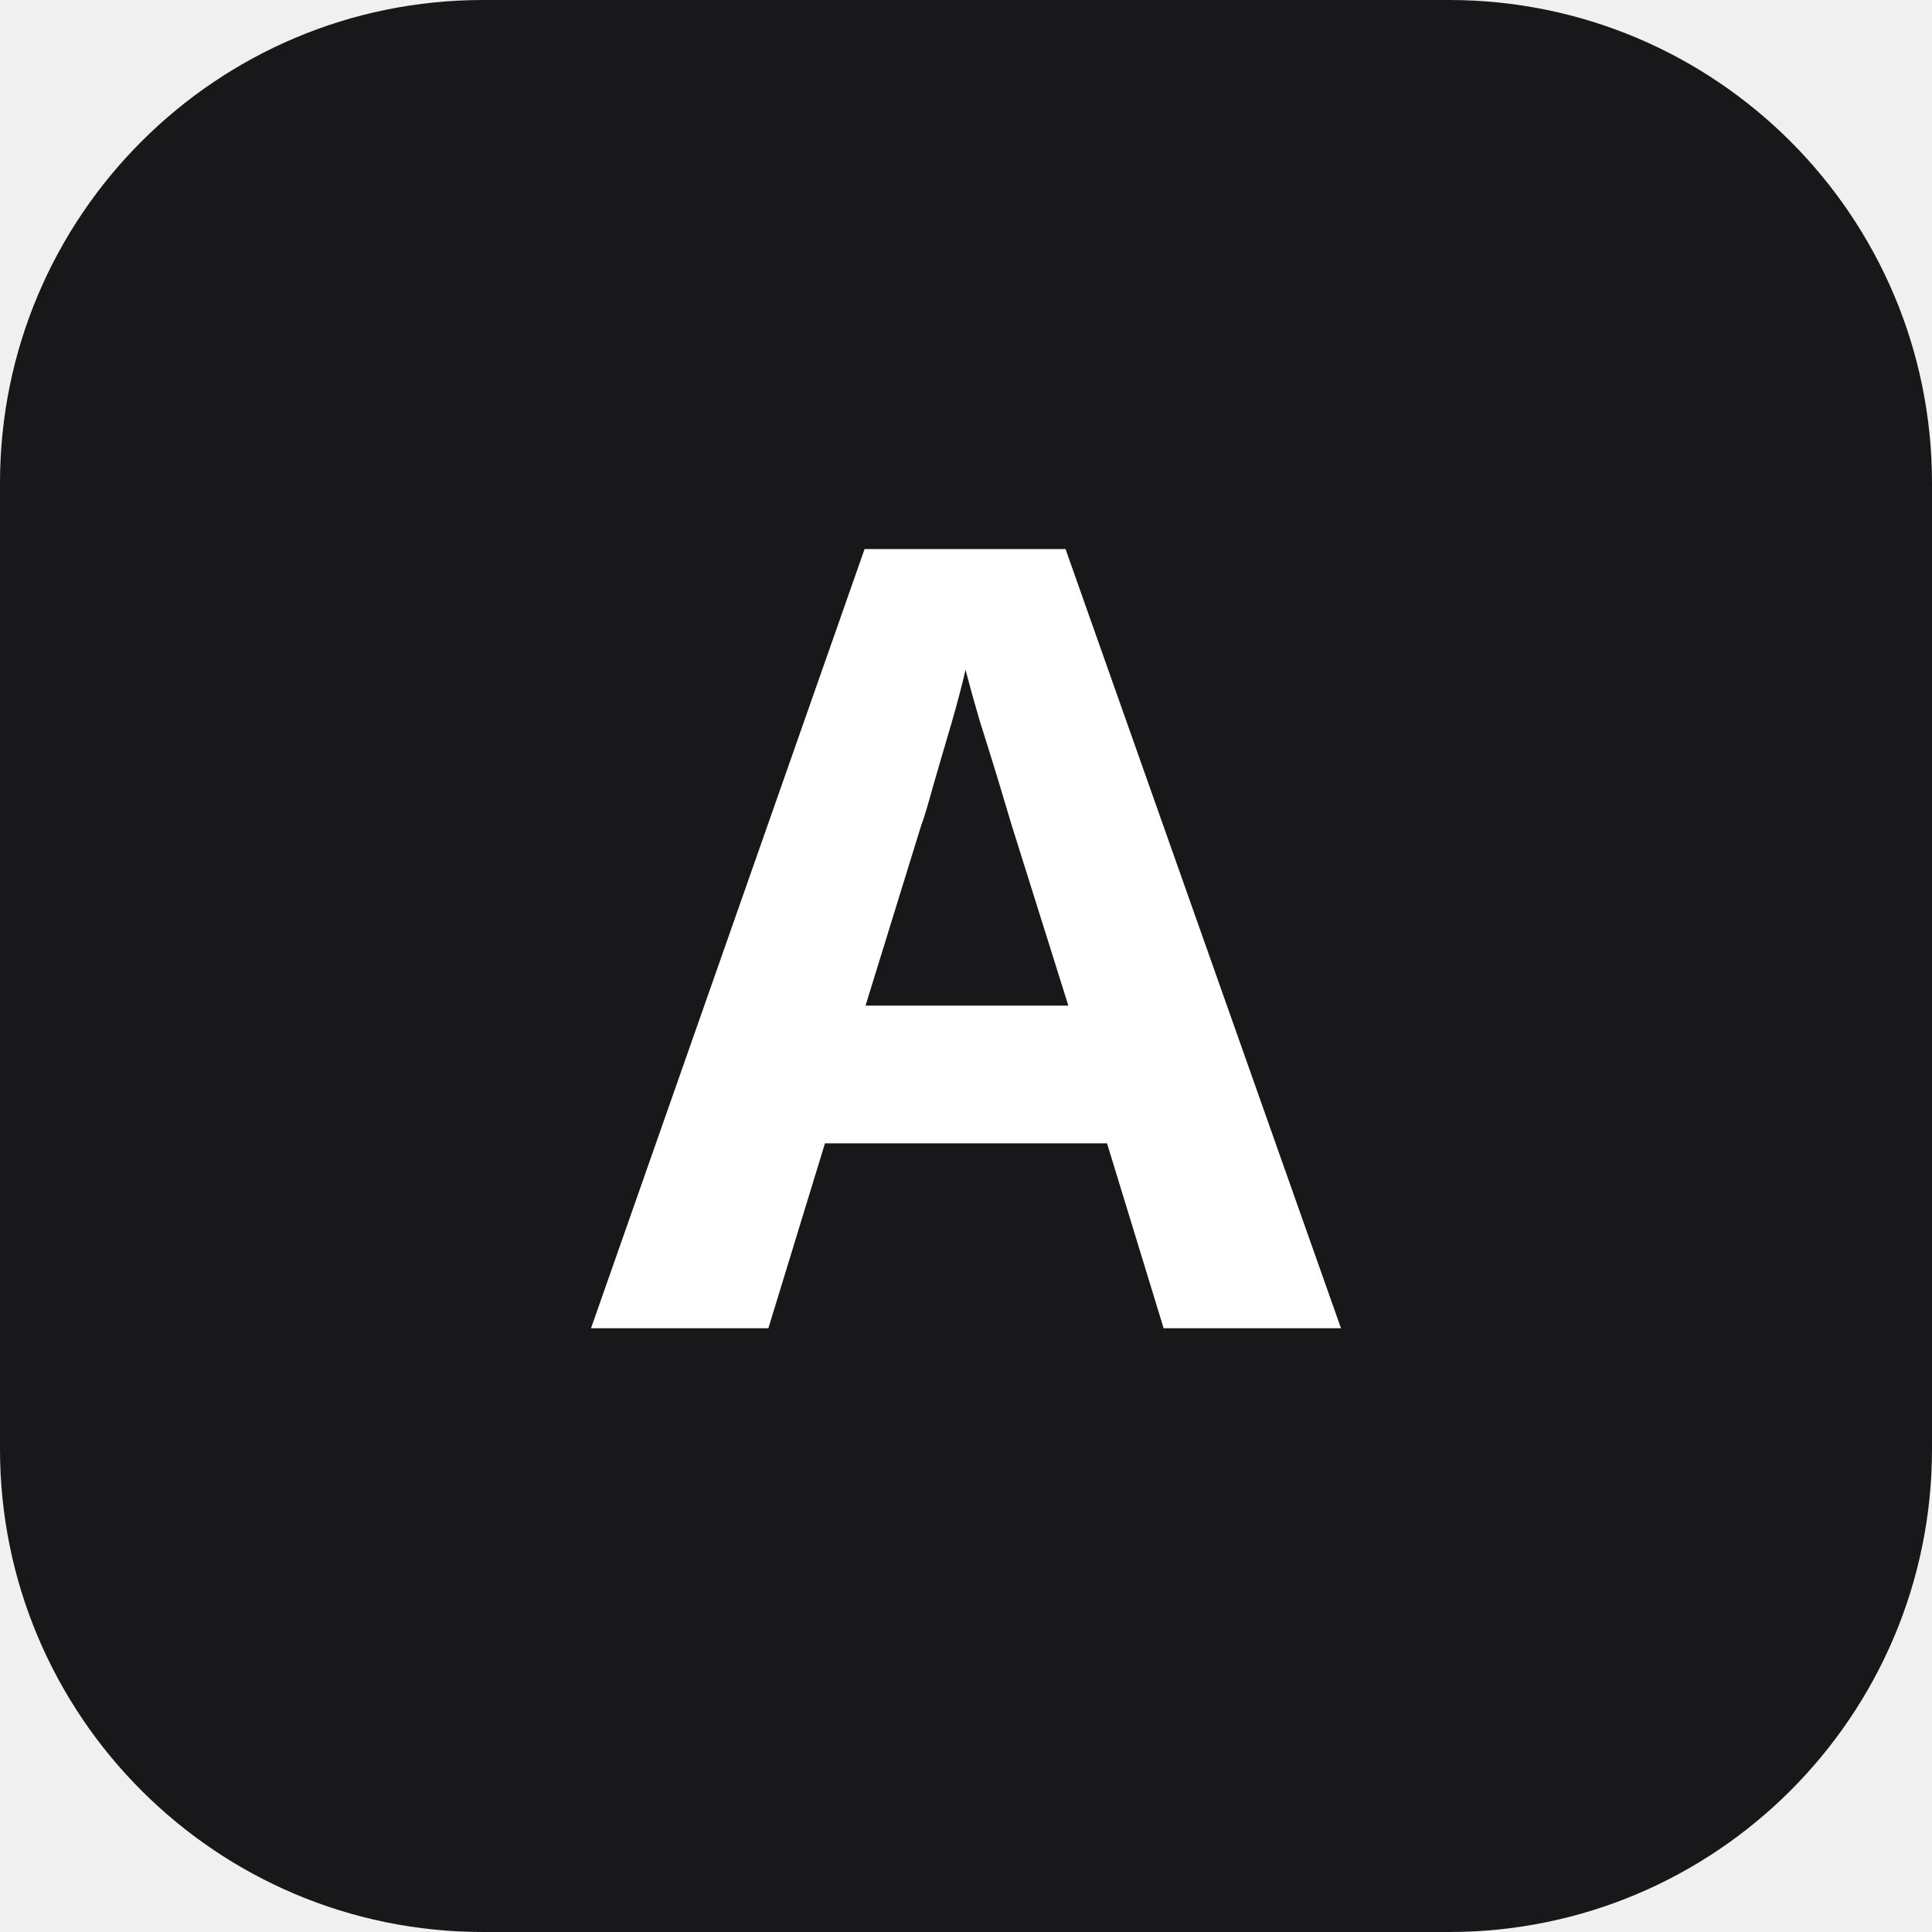
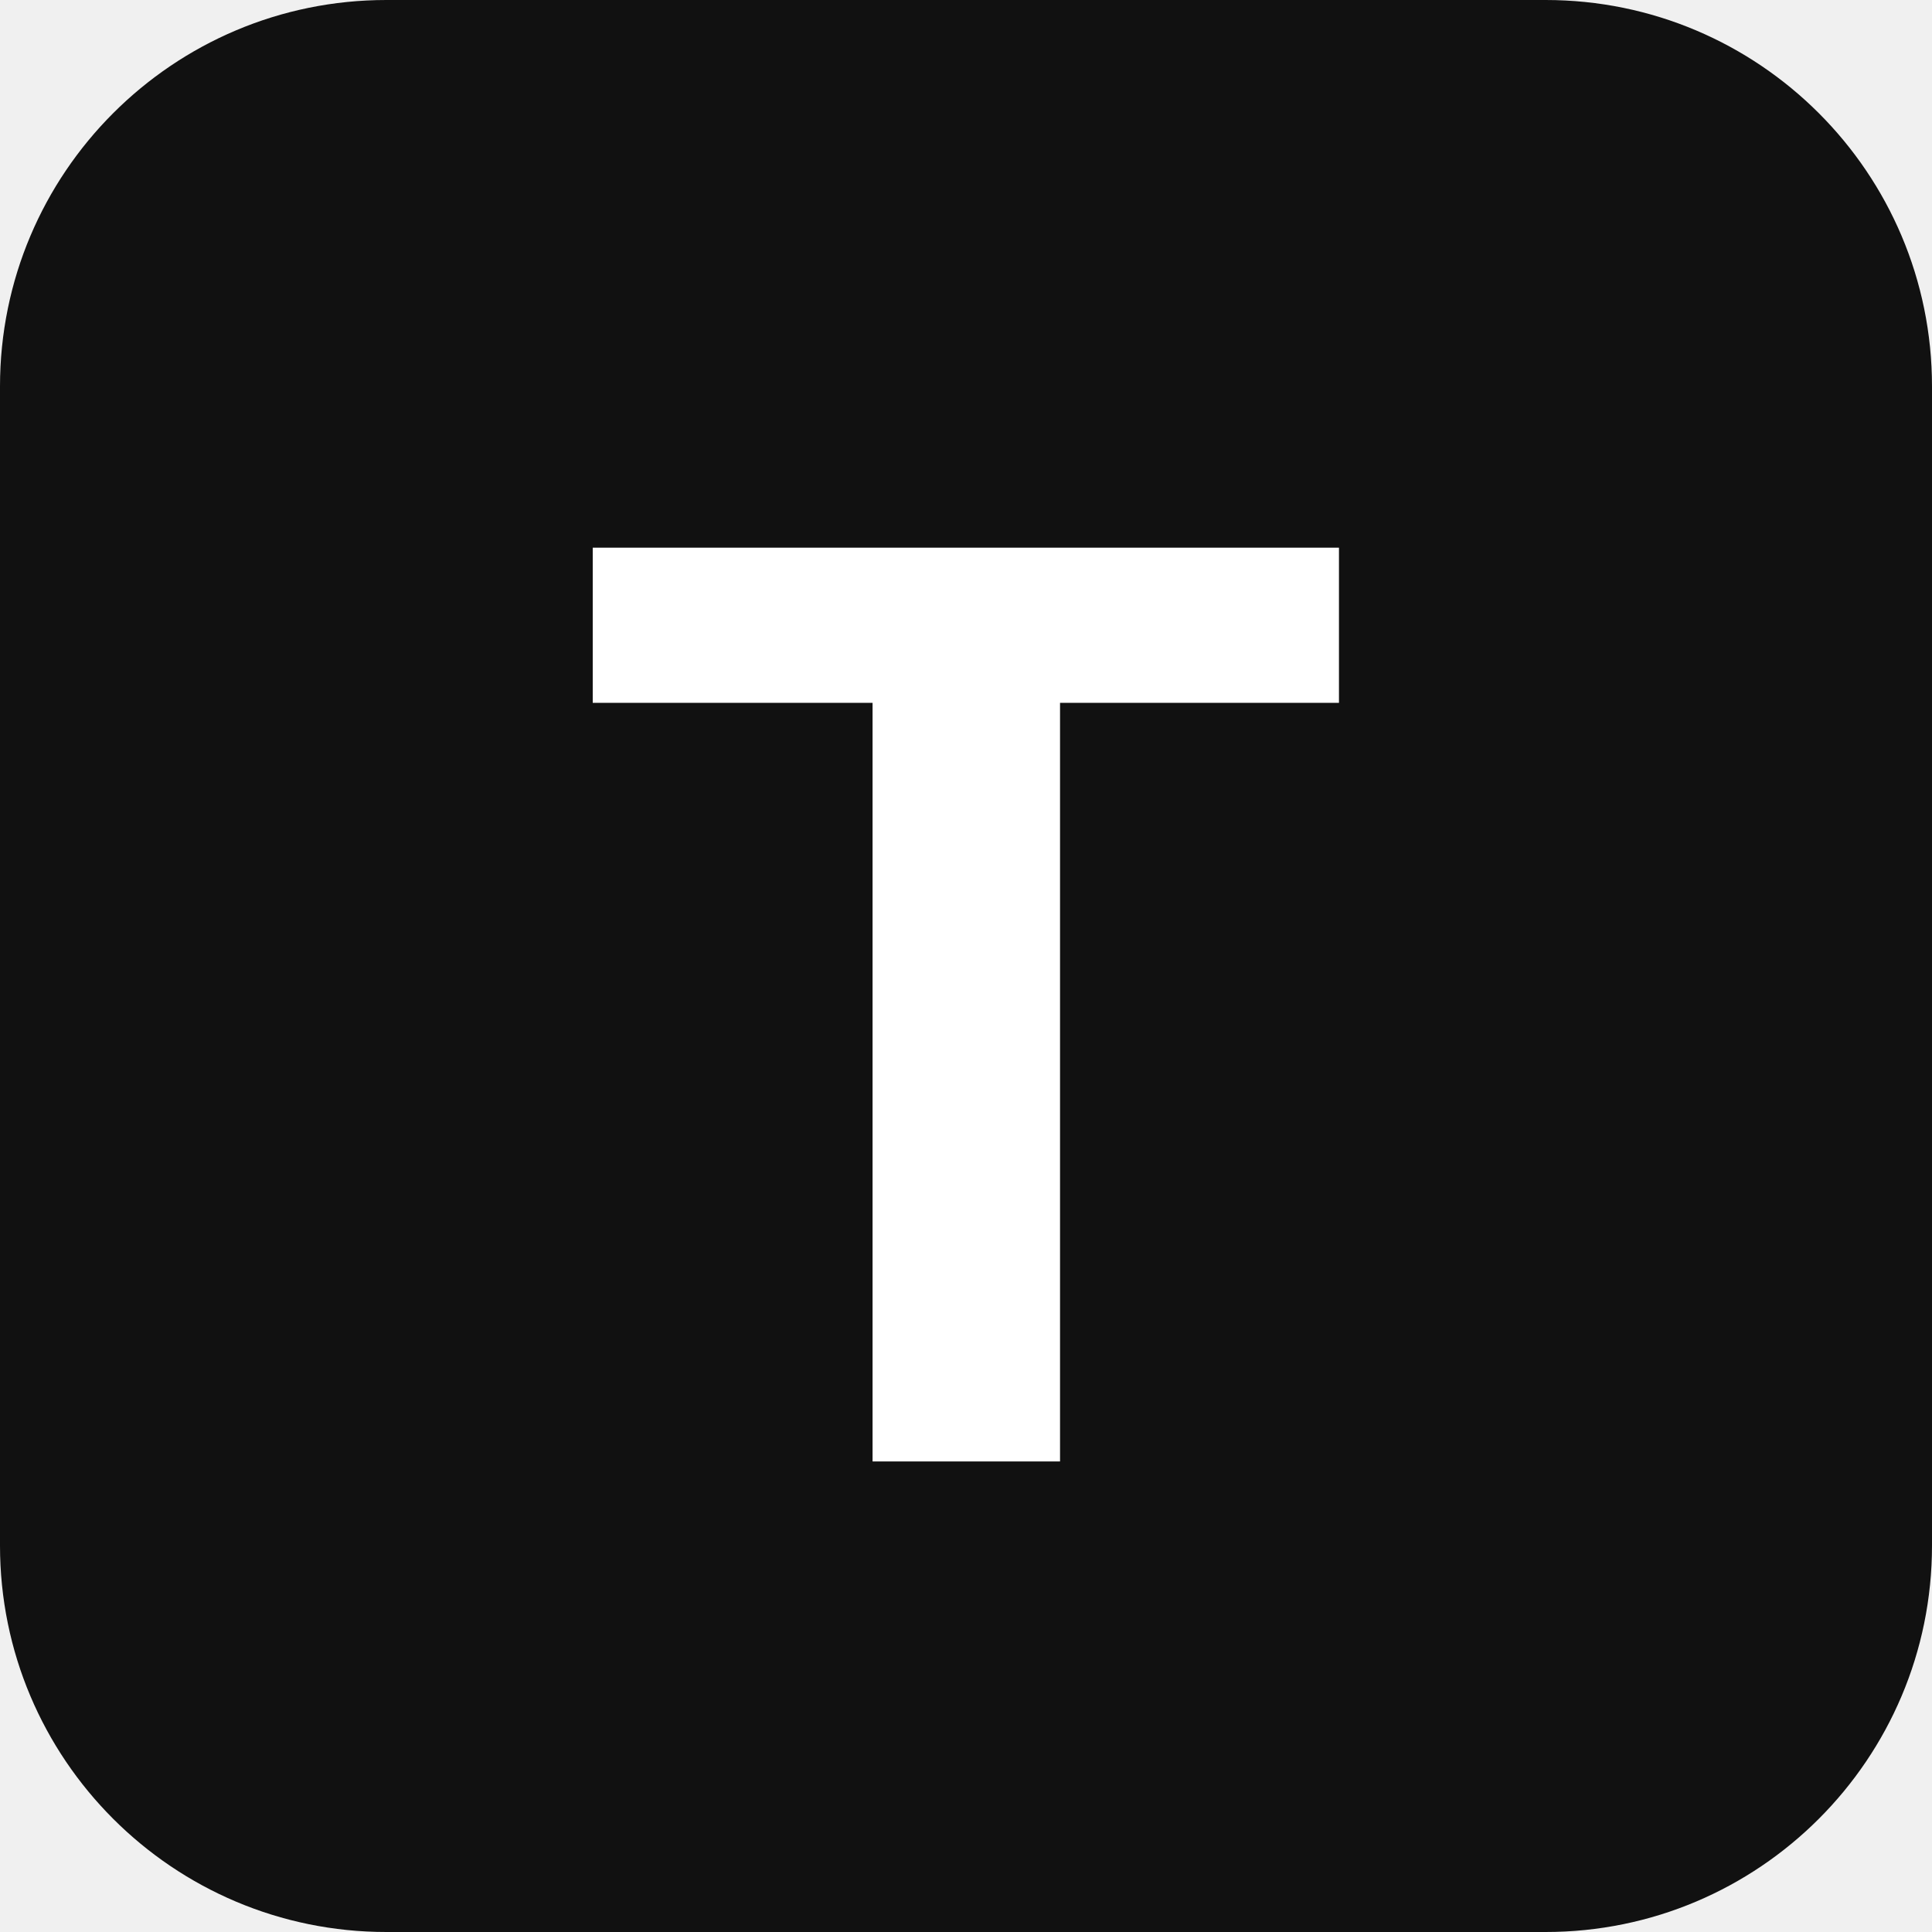
- <svg xmlns="http://www.w3.org/2000/svg" viewBox="0 0 32 32">
-   <rect width="32" height="32" rx="8" fill="#18181b" />
-   <text x="16" y="22" font-family="system-ui, sans-serif" font-size="18" font-weight="700" fill="white" text-anchor="middle">A</text>
+ <svg xmlns="http://www.w3.org/2000/svg" viewBox="0 0 100 100">
+   <rect width="100" height="100" rx="20" fill="#111111" />
+   <text x="50" y="52" font-family="system-ui, -apple-system, sans-serif" font-size="65" font-weight="bold" fill="#ffffff" text-anchor="middle" dominant-baseline="central">T</text>
</svg>
